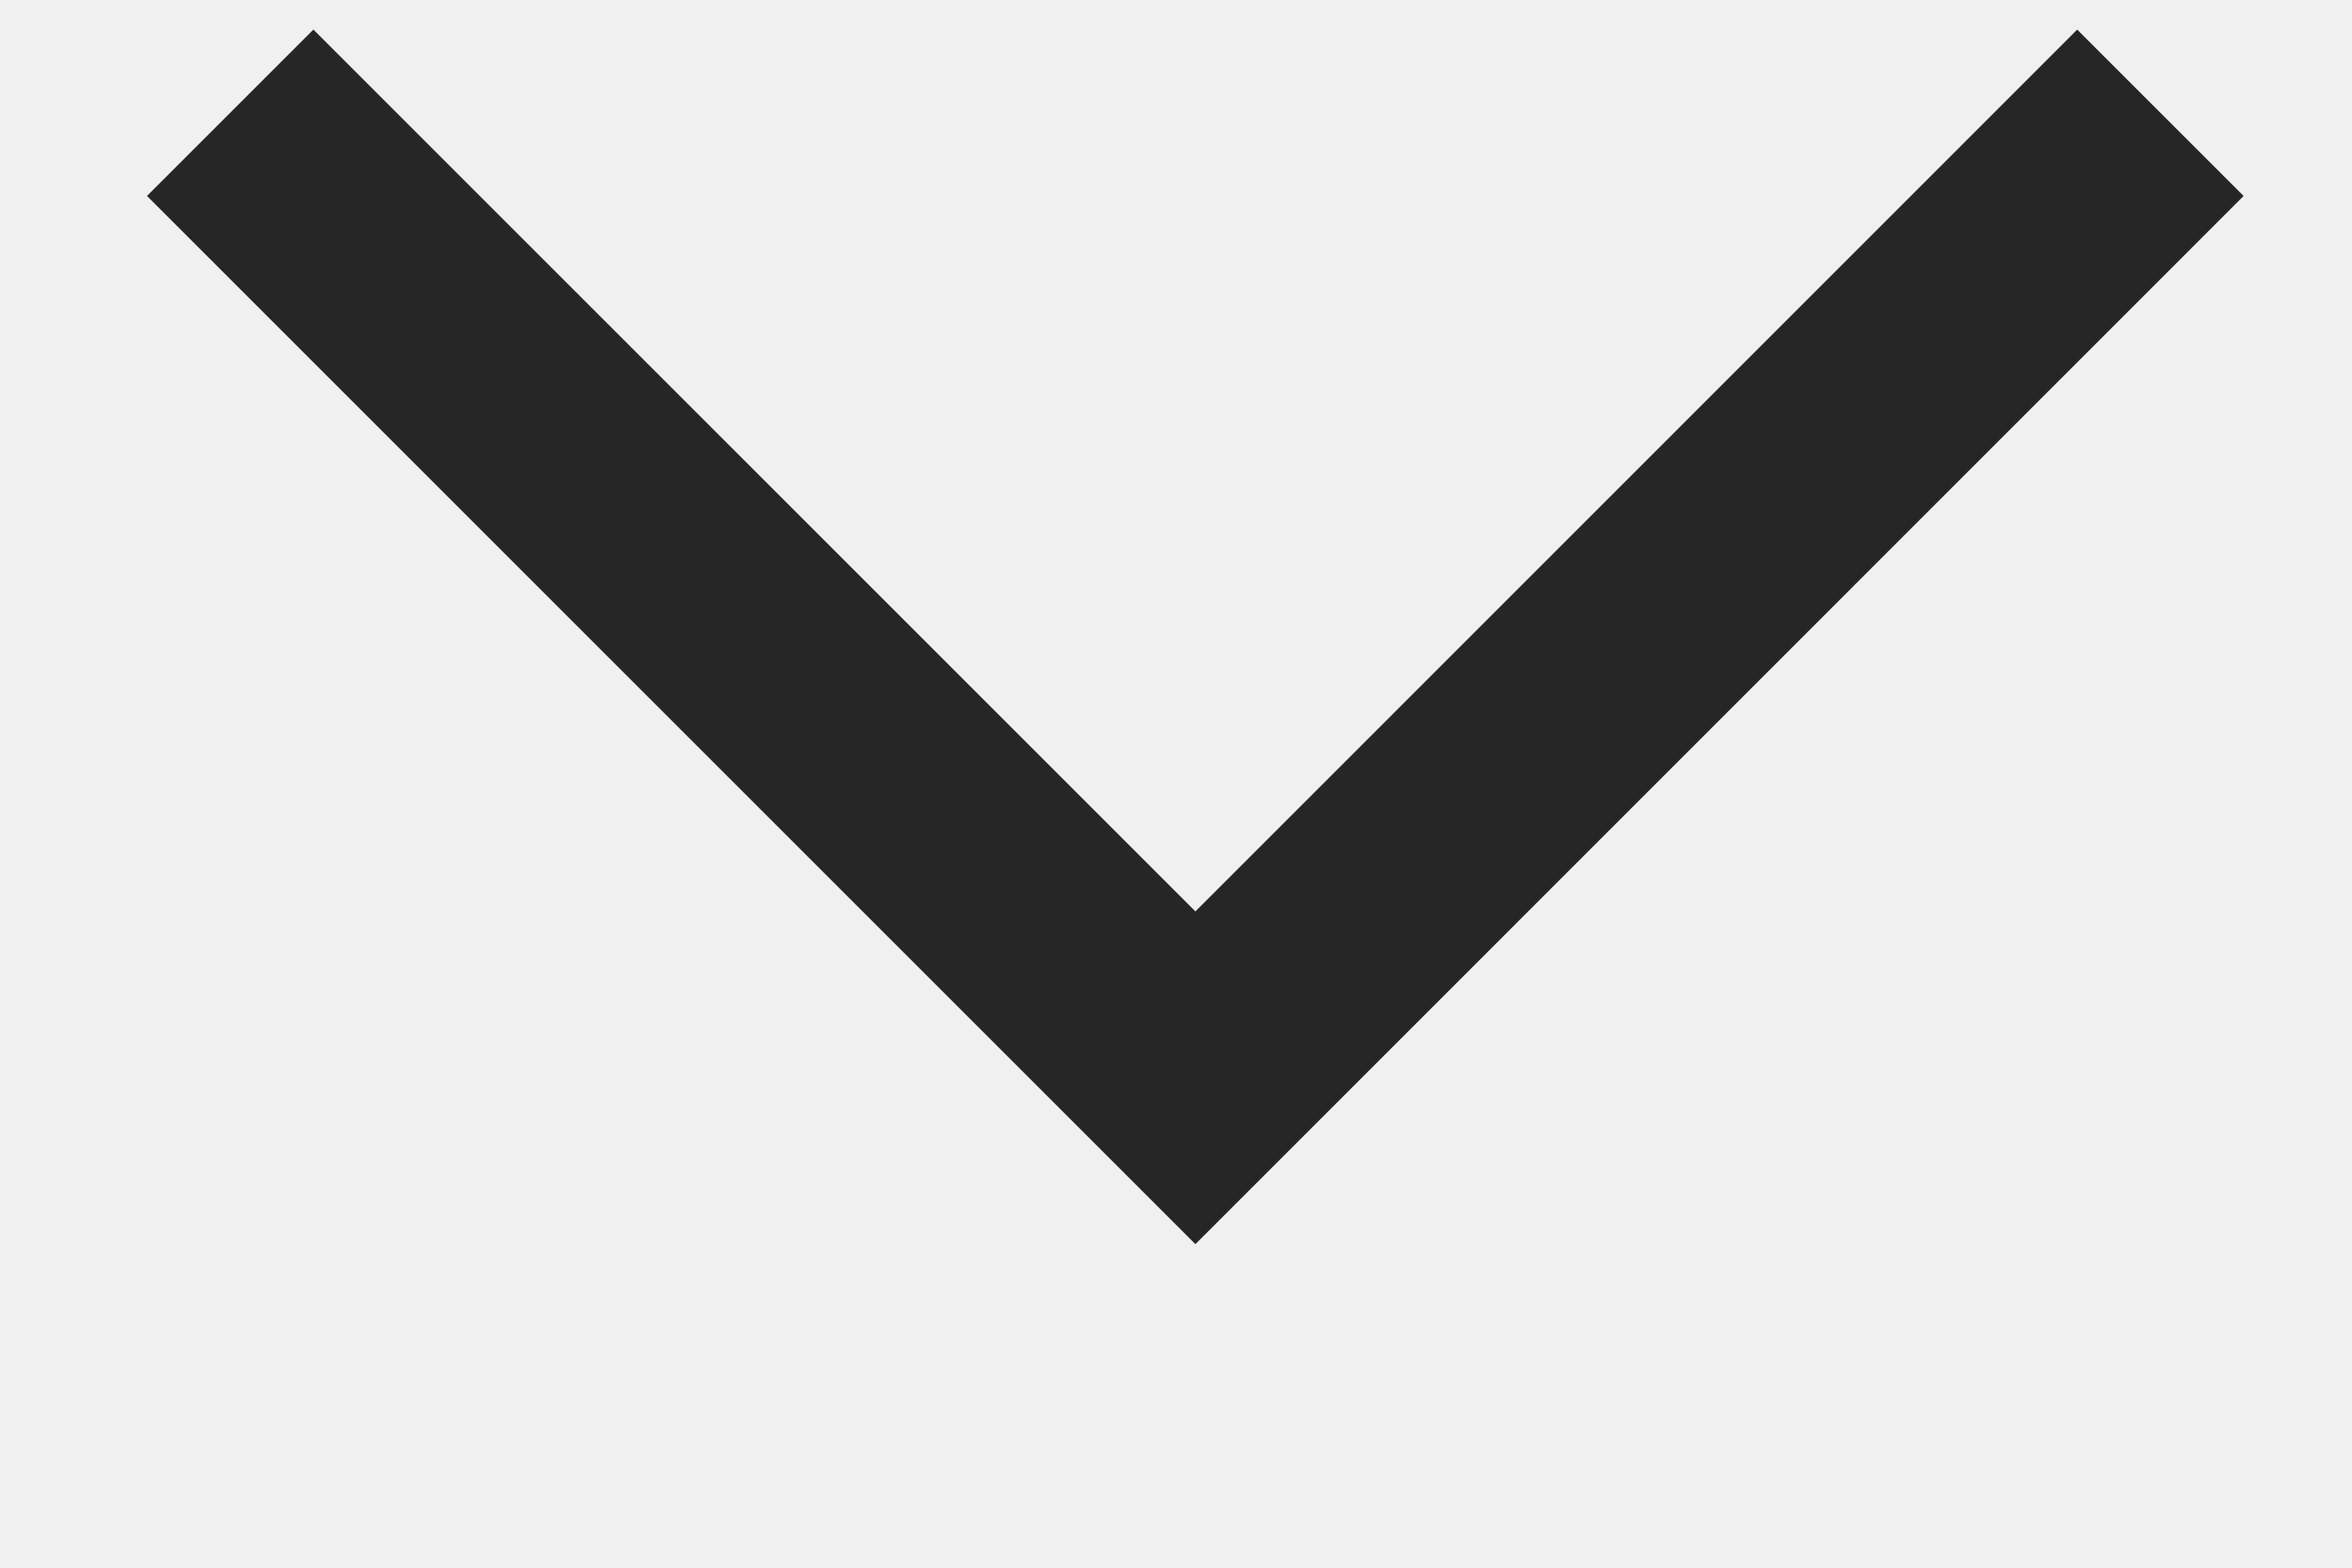
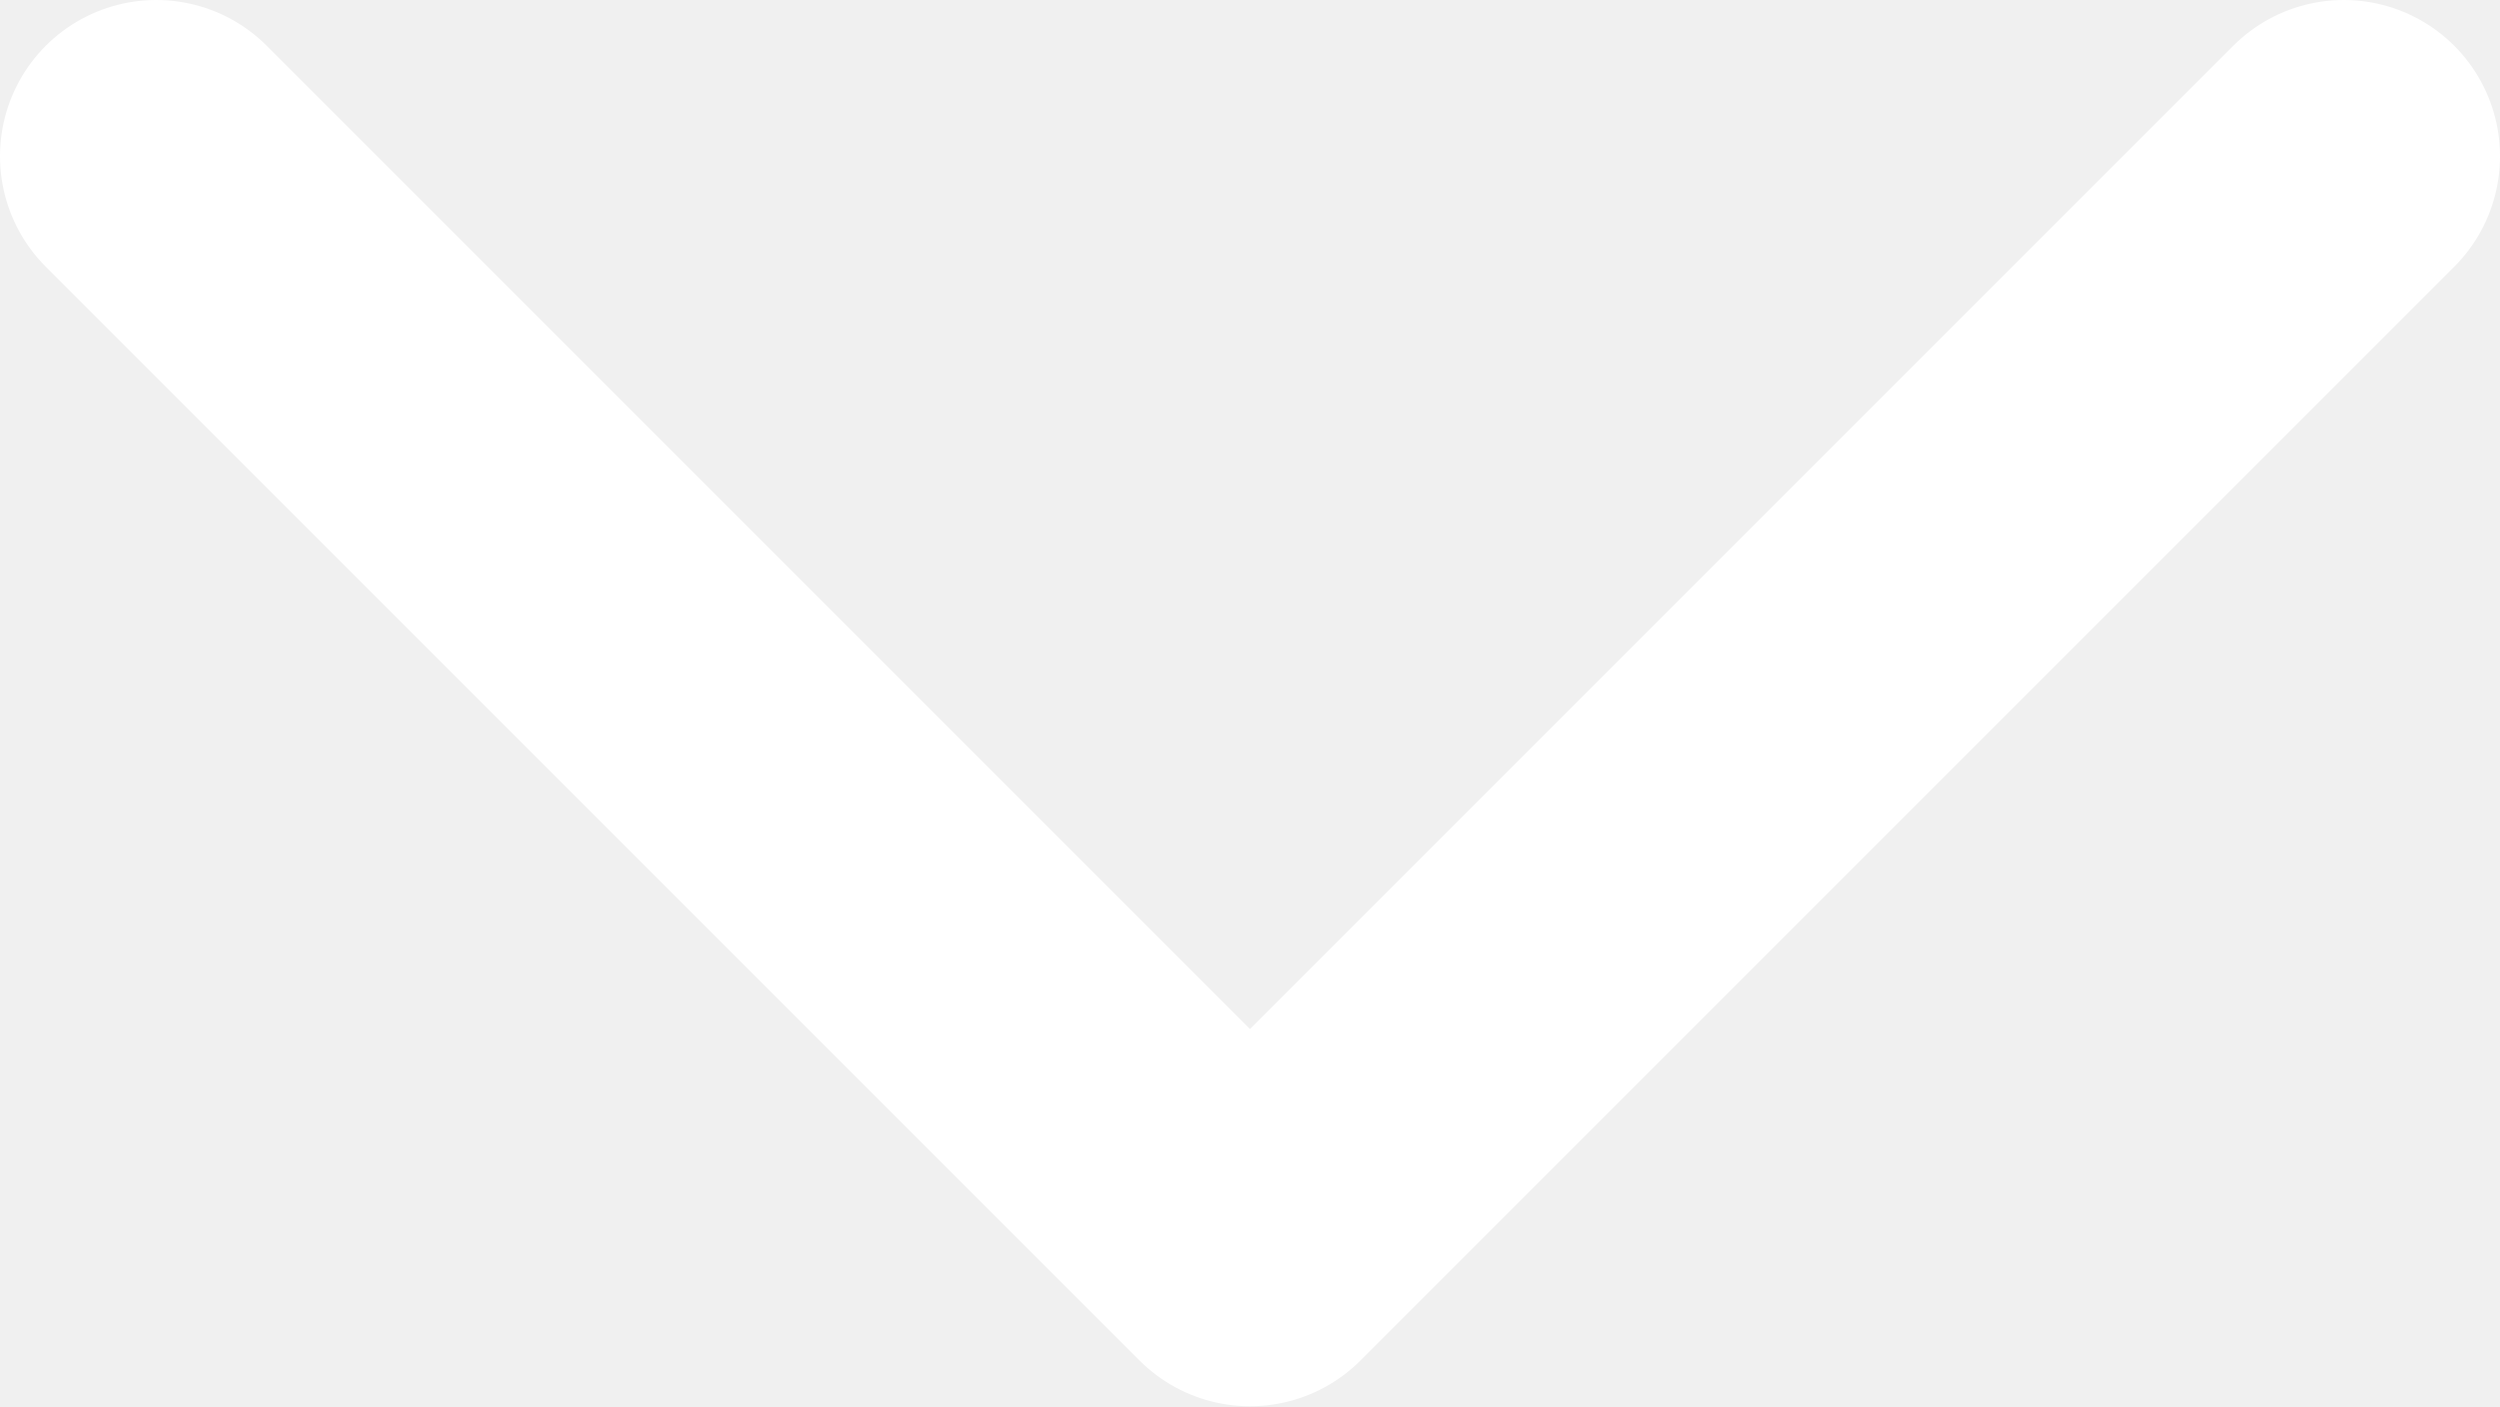
- <svg xmlns="http://www.w3.org/2000/svg" width="12" height="8" viewBox="0 0 12 8" fill="none">
-   <path d="M10.598 0.151L6.099 4.651L1.599 0.151L0.75 1L6.099 6.349L11.447 1L10.598 0.151Z" fill="#262626" />
+ <svg xmlns="http://www.w3.org/2000/svg" width="16" height="9" viewBox="0 0 16 9" fill="none">
+   <path d="M1 1L8 8L15 1" stroke="white" stroke-width="2" stroke-linecap="round" stroke-linejoin="round" />
</svg>
